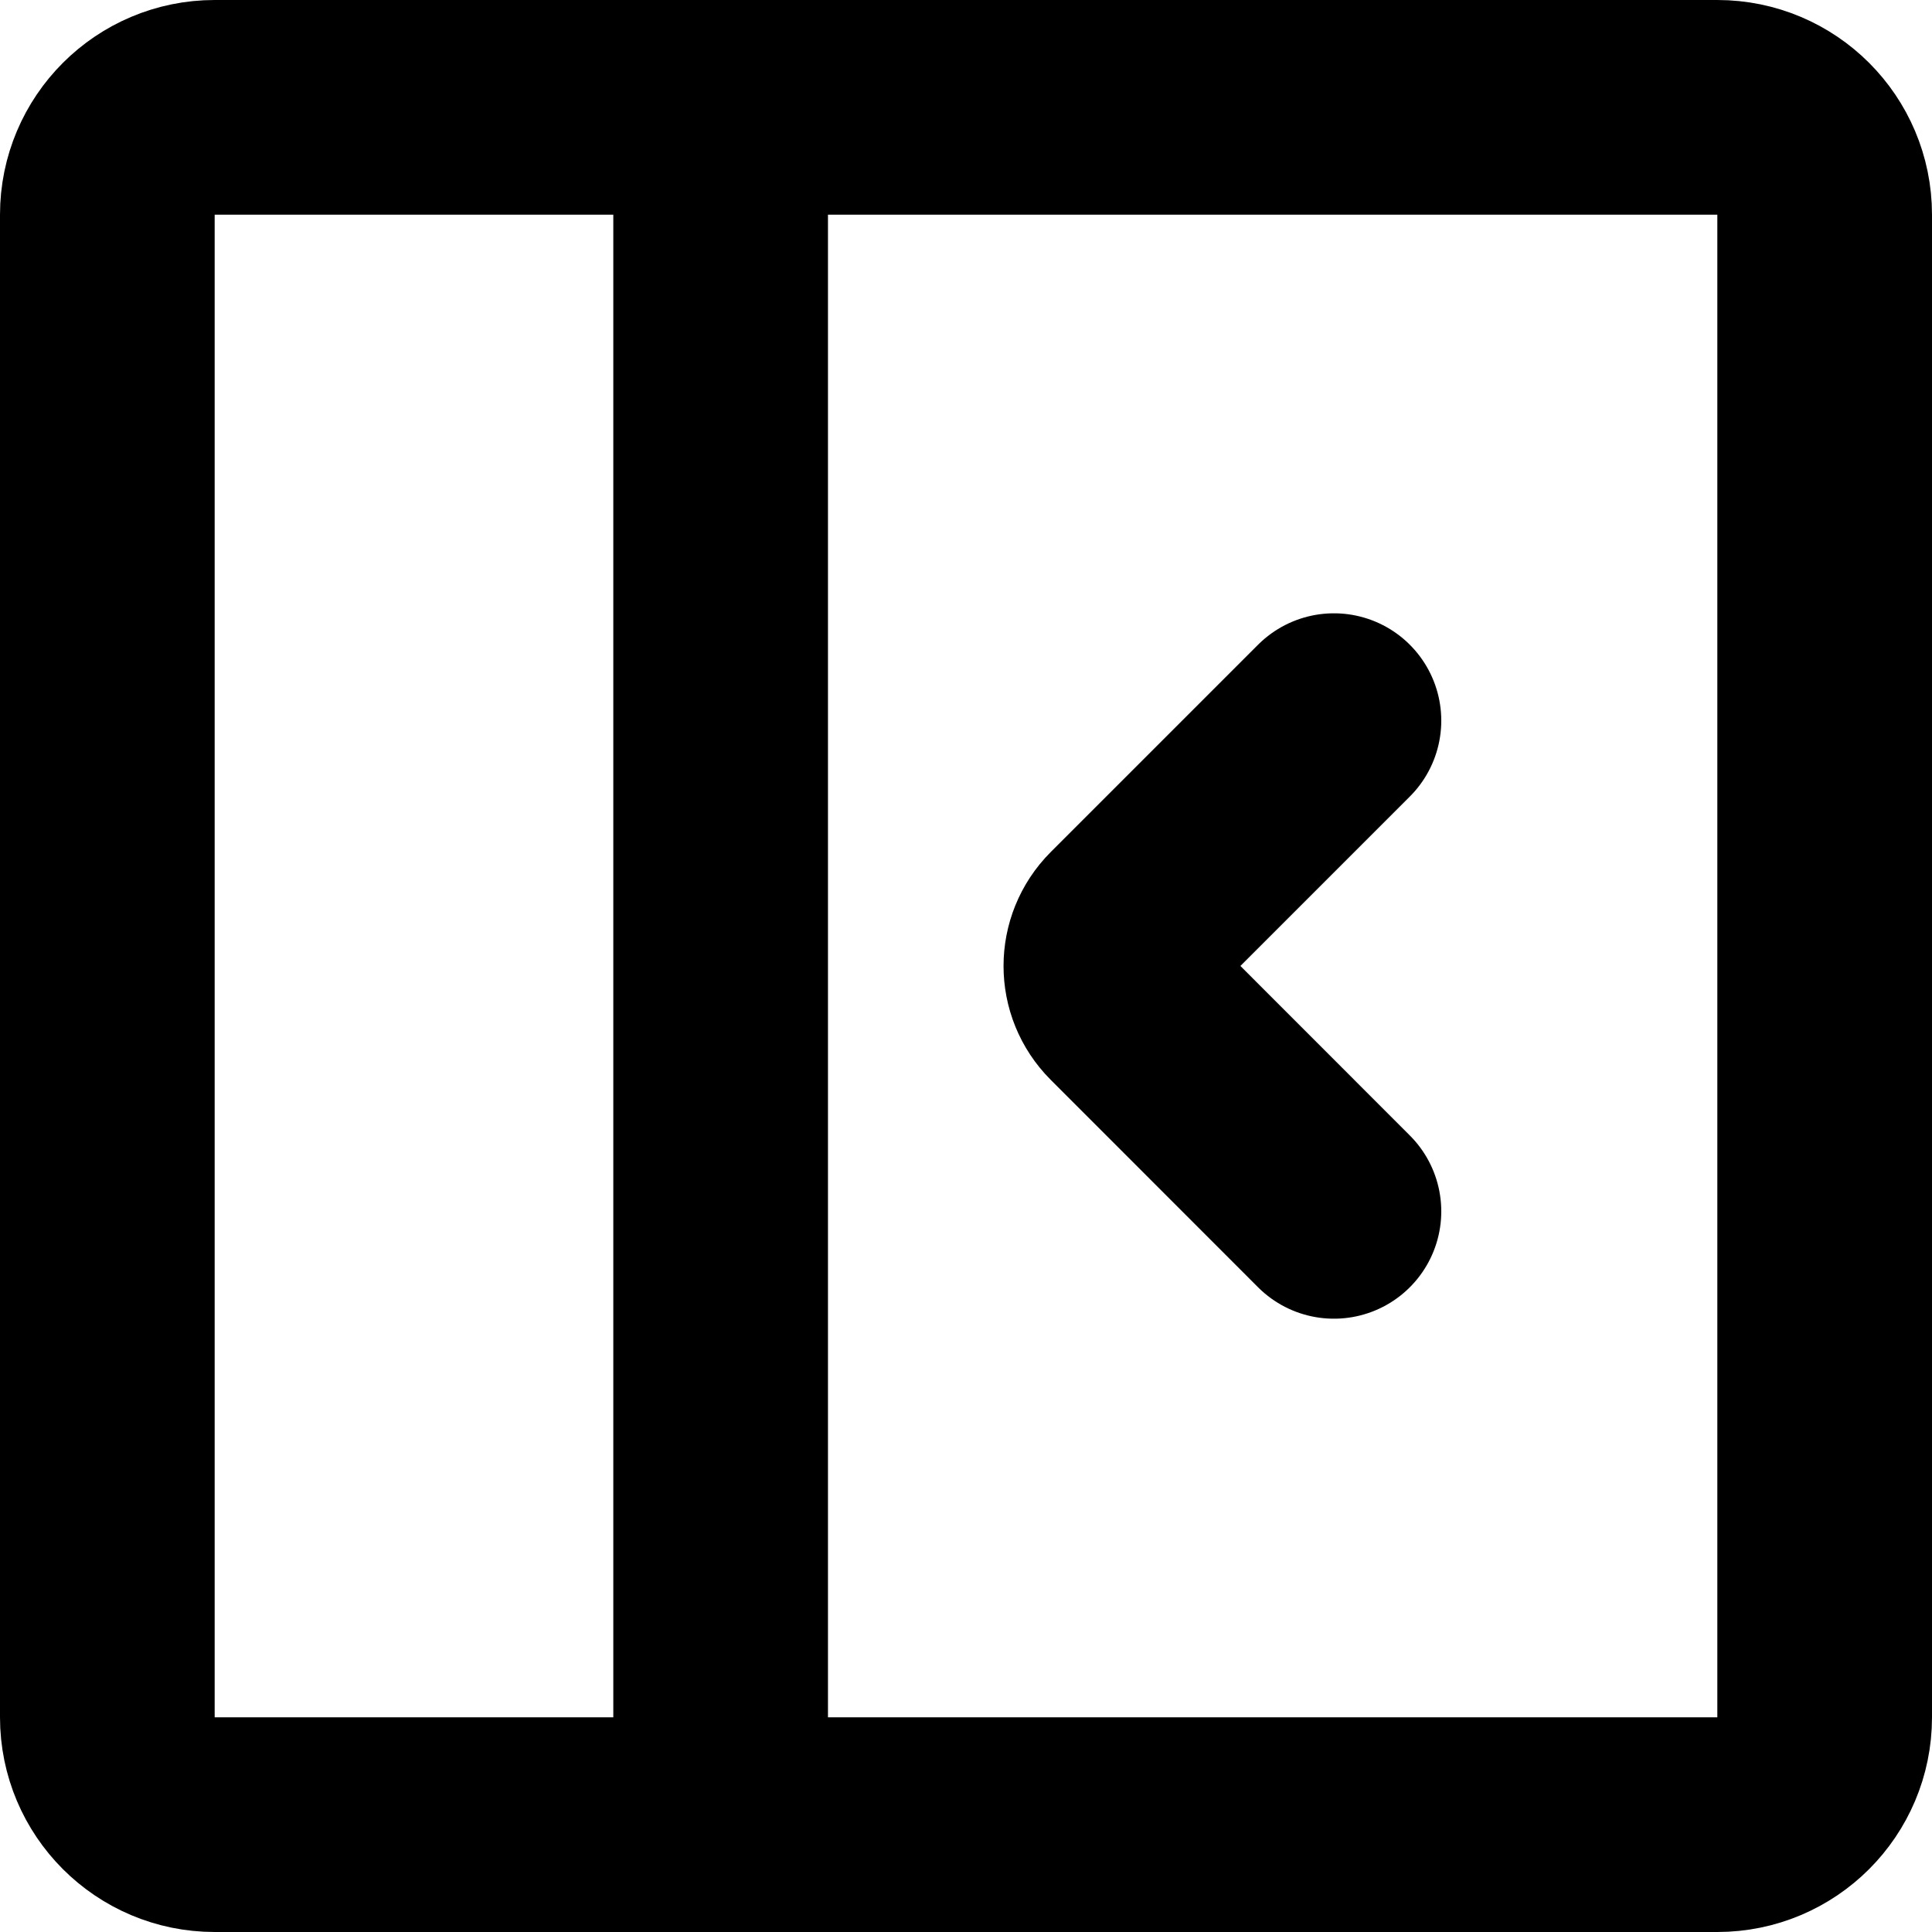
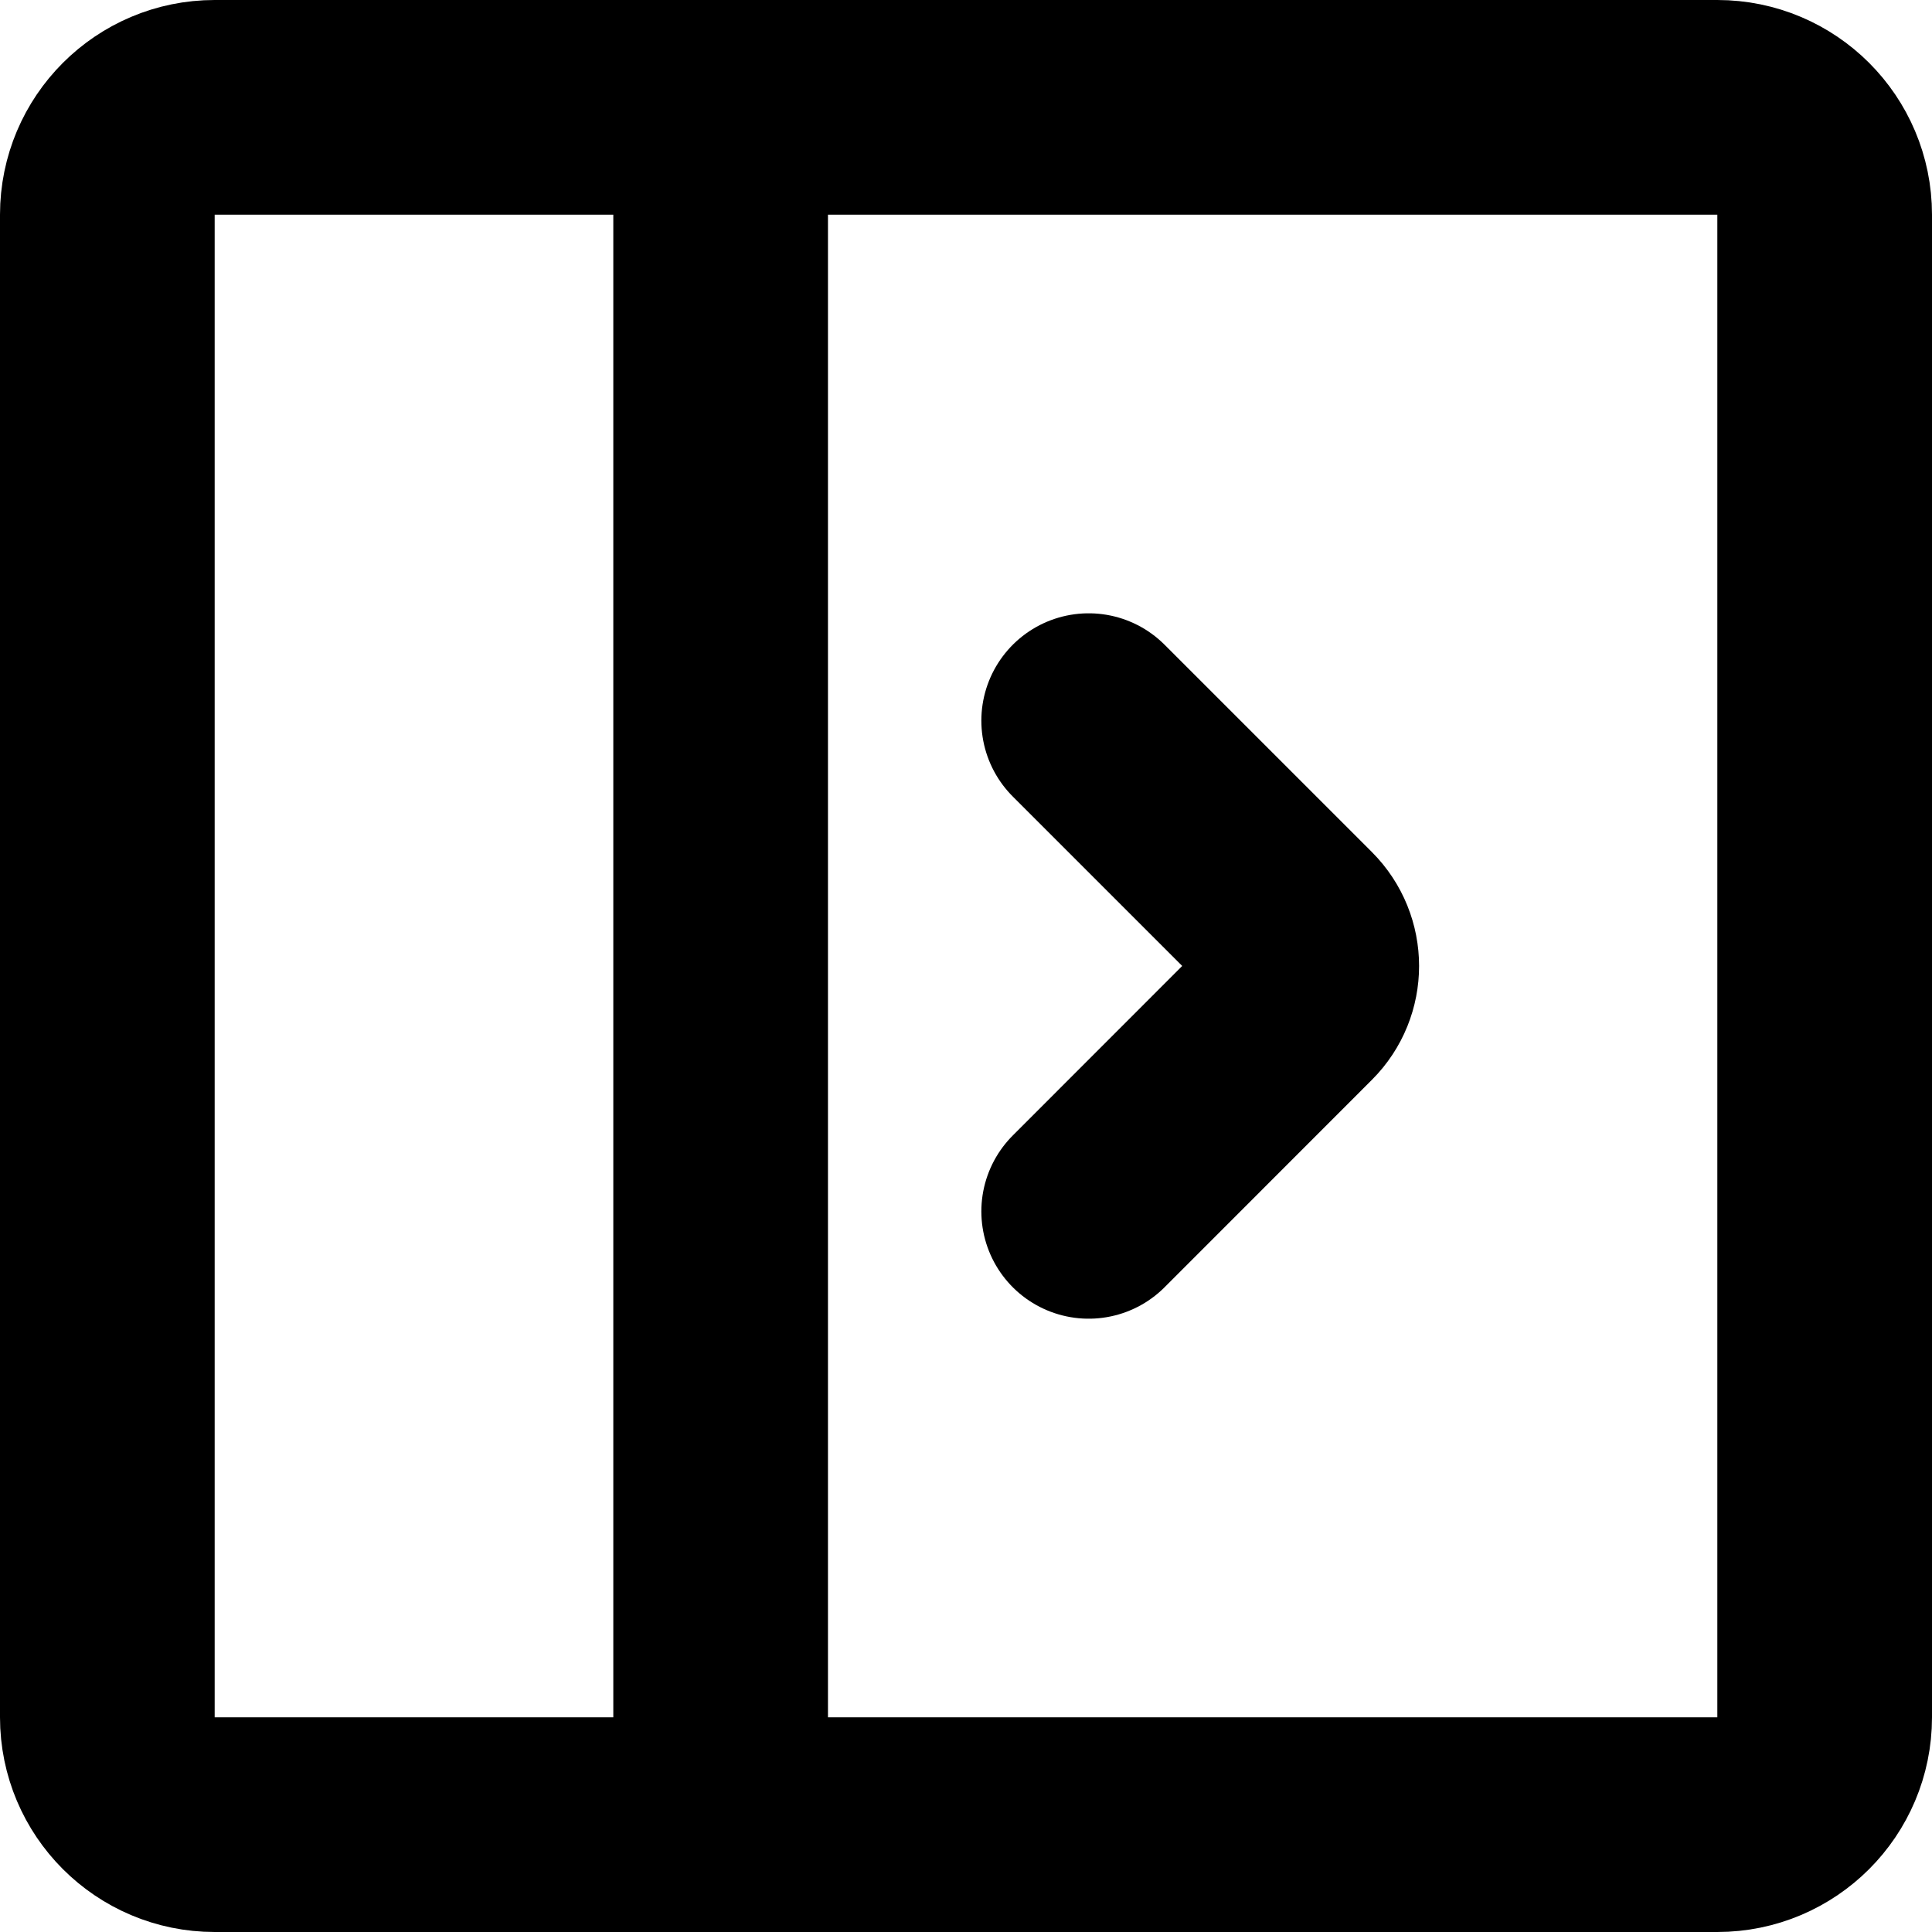
<svg xmlns="http://www.w3.org/2000/svg" width="18" height="18" viewBox="0 0 18 18" fill="none">
  <rect x="1" y="1" width="16" height="16" rx="1" stroke="black" stroke-width="2" />
  <path d="M6.714 1V17" stroke="black" stroke-width="2" />
-   <path d="M12.428 11.286L10.496 9.353C10.301 9.158 10.301 8.842 10.496 8.646L12.428 6.714" stroke="black" stroke-width="2" stroke-linecap="round" />
+   <path d="M10.143 11.286L12.075 9.353C12.27 9.158 12.27 8.842 12.075 8.646L10.143 6.714" stroke="black" stroke-width="2" stroke-linecap="round" />
</svg>
